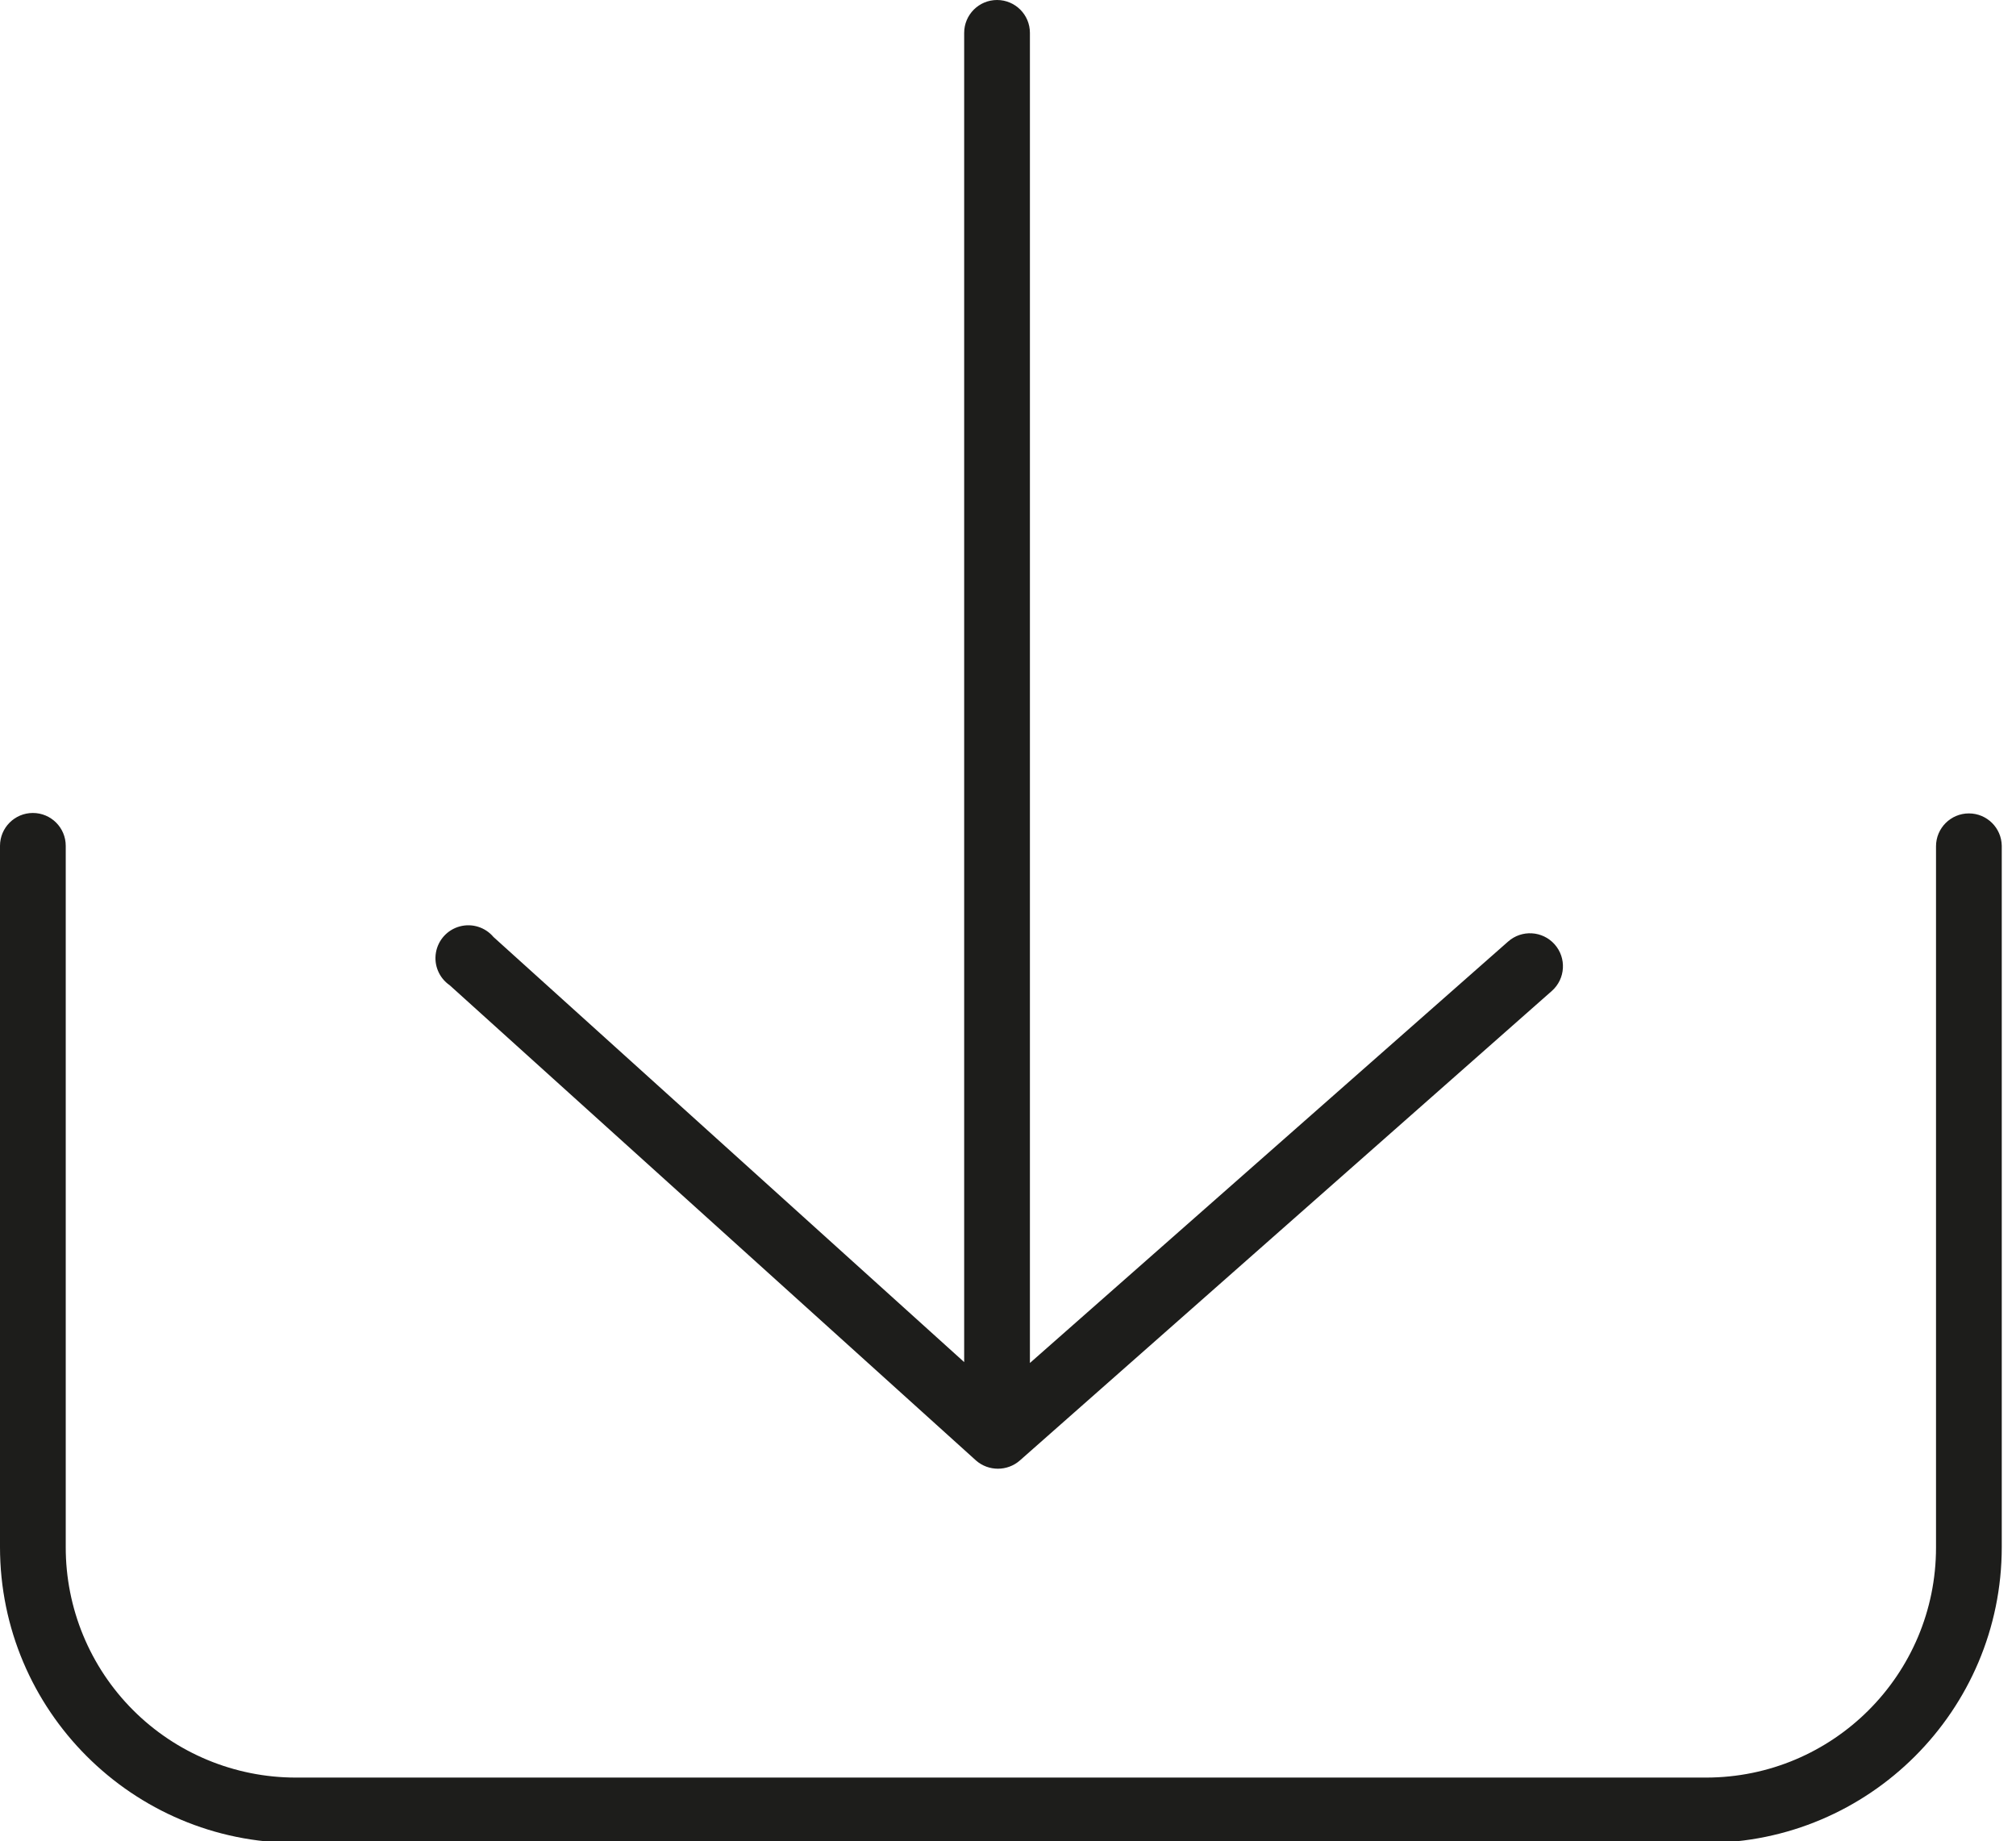
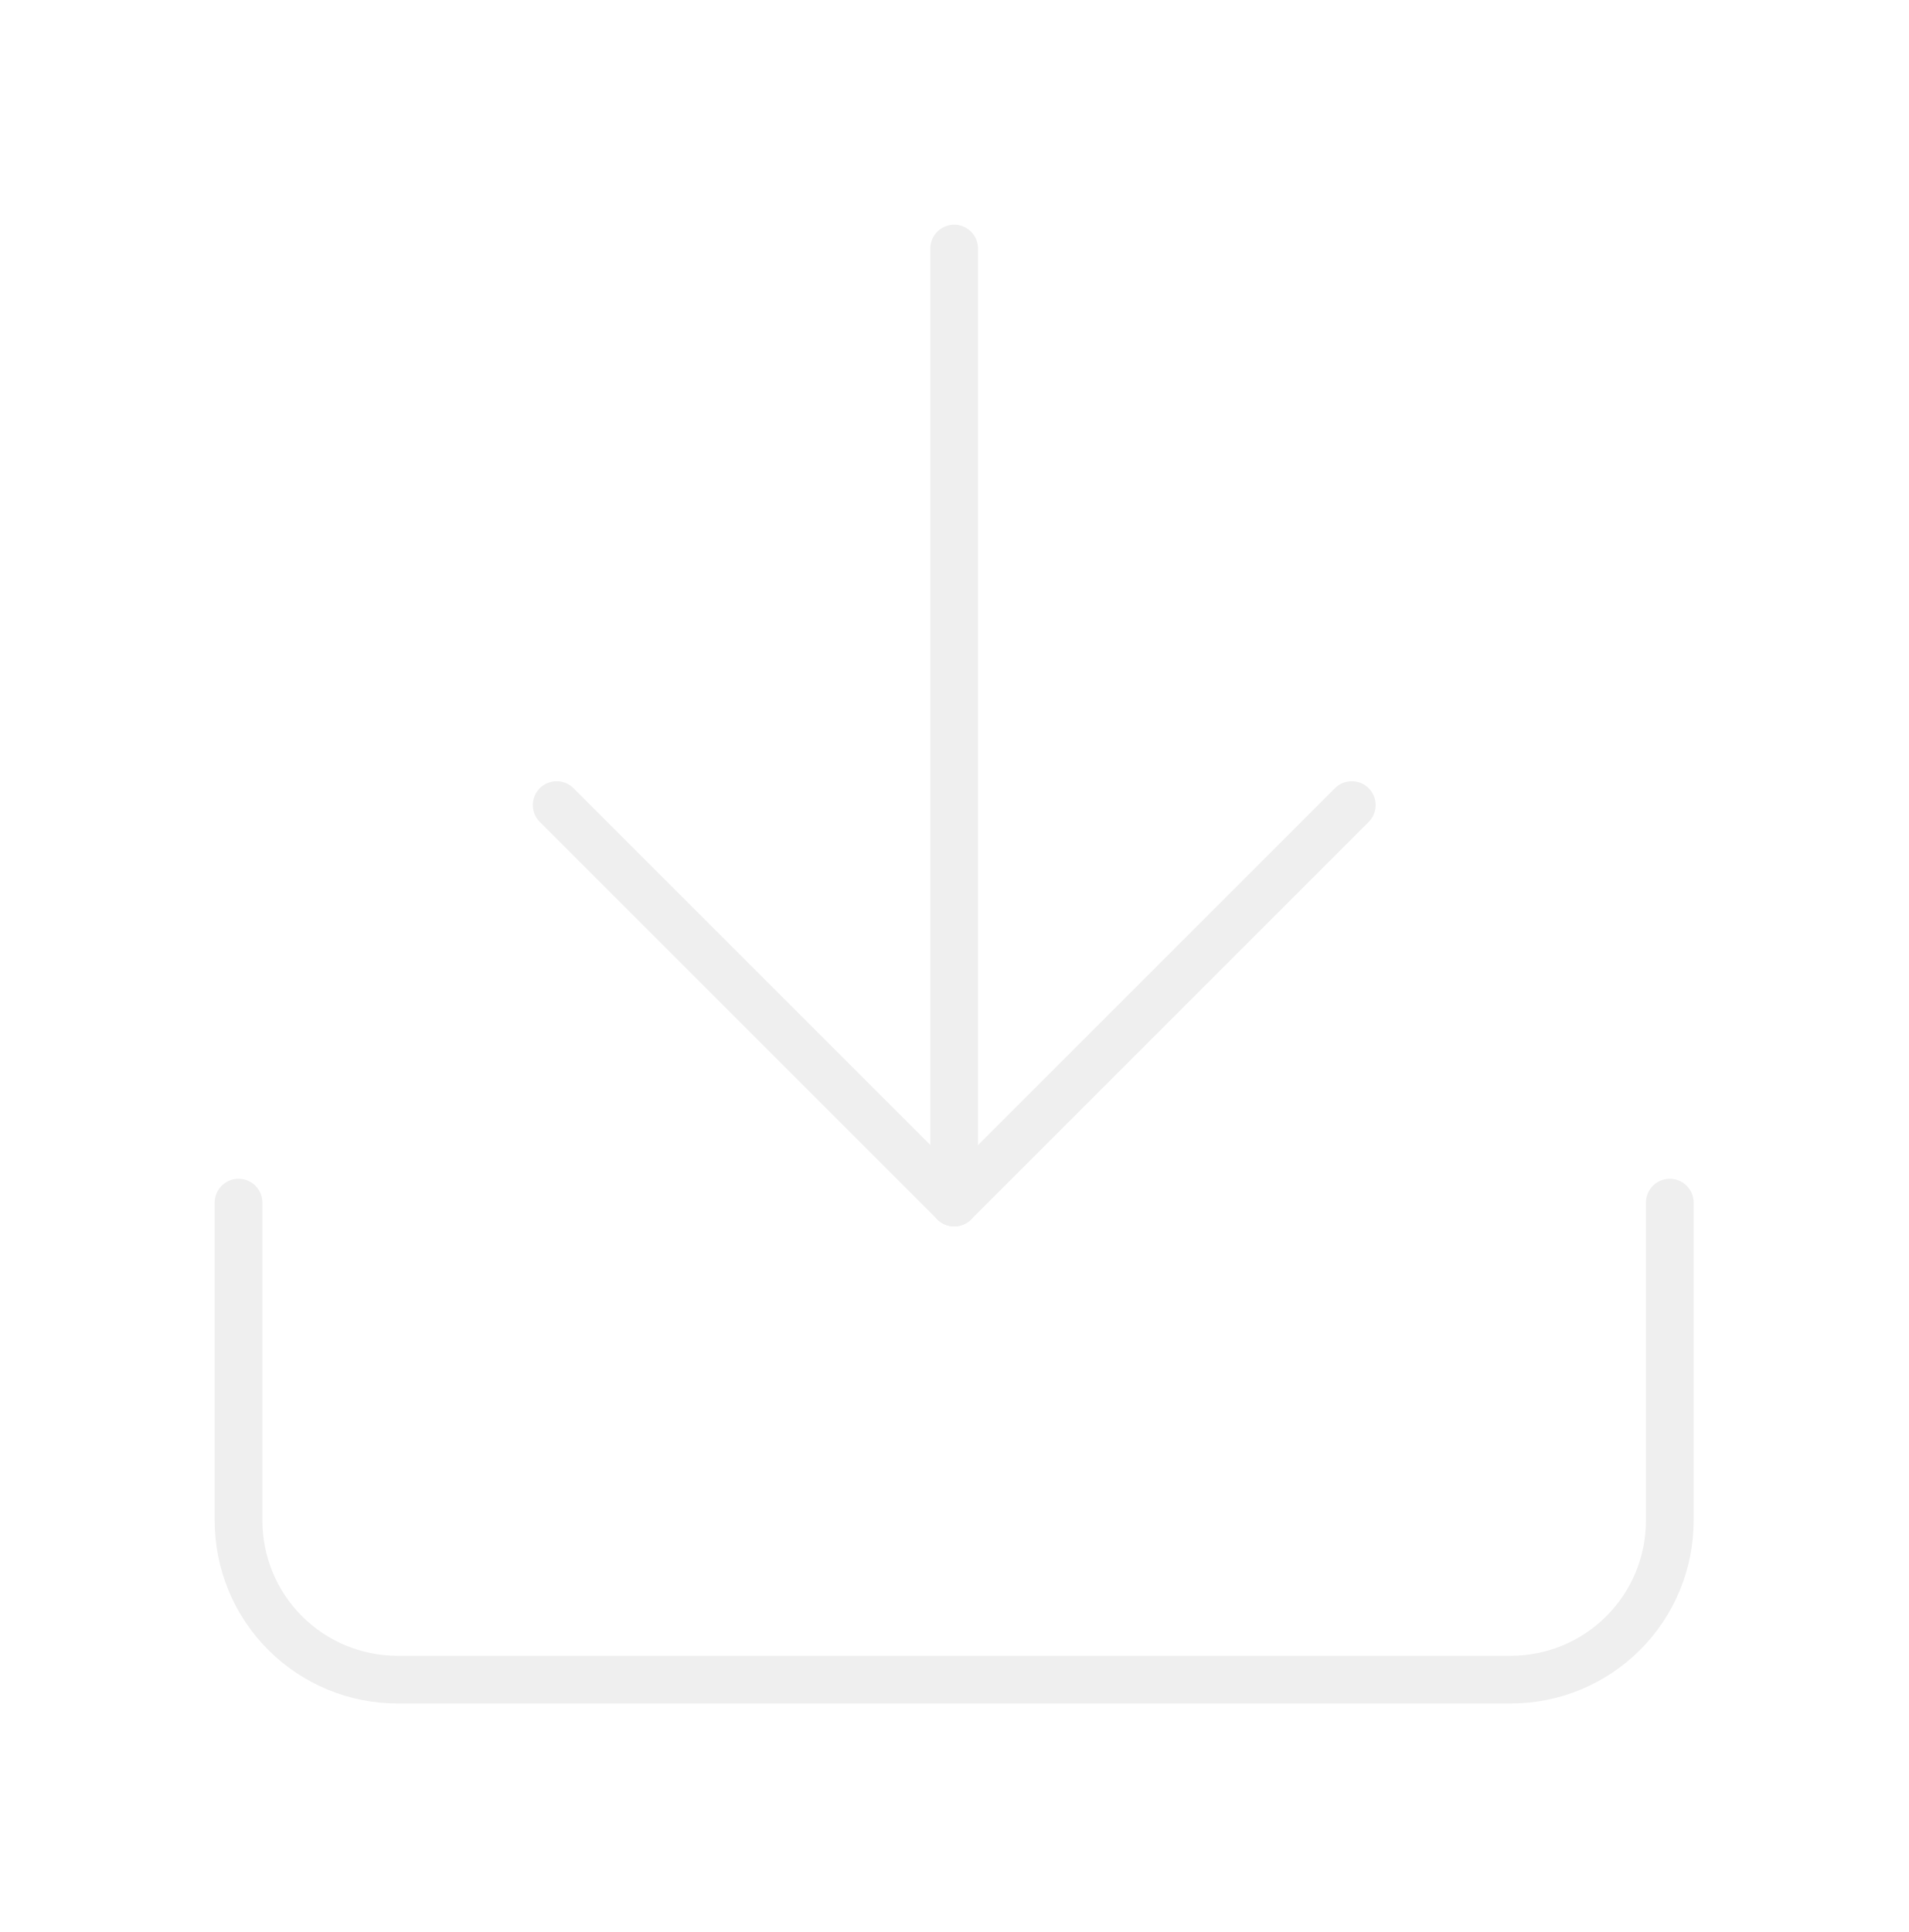
- <svg xmlns="http://www.w3.org/2000/svg" width="92" height="84">
-   <path fill="#1d1d1b" d="M44.54 66.65c.57.5 1.43.5 2 0l24.28-21.43a1.5 1.5 0 0 0-2-2.25L47 62.2V1.5a1.5 1.5 0 0 0-3 0v60.66l-21.48-19.4a1.5 1.5 0 1 0-2 2.2zM89.85 37.12a1.5 1.5 0 0 0-1.5 1.5v32c0 5.8-4.7 10.5-10.5 10.5H13.5A10.5 10.5 0 0 1 3 70.6v-32a1.5 1.5 0 1 0-3 0v32c0 7.45 6.05 13.5 13.5 13.5h64.35c7.45 0 13.5-6.05 13.5-13.5v-32a1.5 1.5 0 0 0-1.5-1.48z" />
+ <svg xmlns="http://www.w3.org/2000/svg" width="80" height="81" viewBox="0 0 80 81" fill="none">
+   <path d="M70 50.42V63.753C70 65.521 69.298 67.217 68.047 68.467C66.797 69.718 65.101 70.42 63.333 70.42H16.667C14.899 70.42 13.203 69.718 11.953 68.467C10.702 67.217 10 65.521 10 63.753V50.42" stroke="#EFEFEF" stroke-width="2" stroke-linecap="round" stroke-linejoin="round" />
+   <path d="M23.336 33.753L40.003 50.42L56.669 33.753" stroke="#EFEFEF" stroke-width="2" stroke-linecap="round" stroke-linejoin="round" />
+   <path d="M40 50.42V10.42" stroke="#EFEFEF" stroke-width="2" stroke-linecap="round" stroke-linejoin="round" />
</svg>
